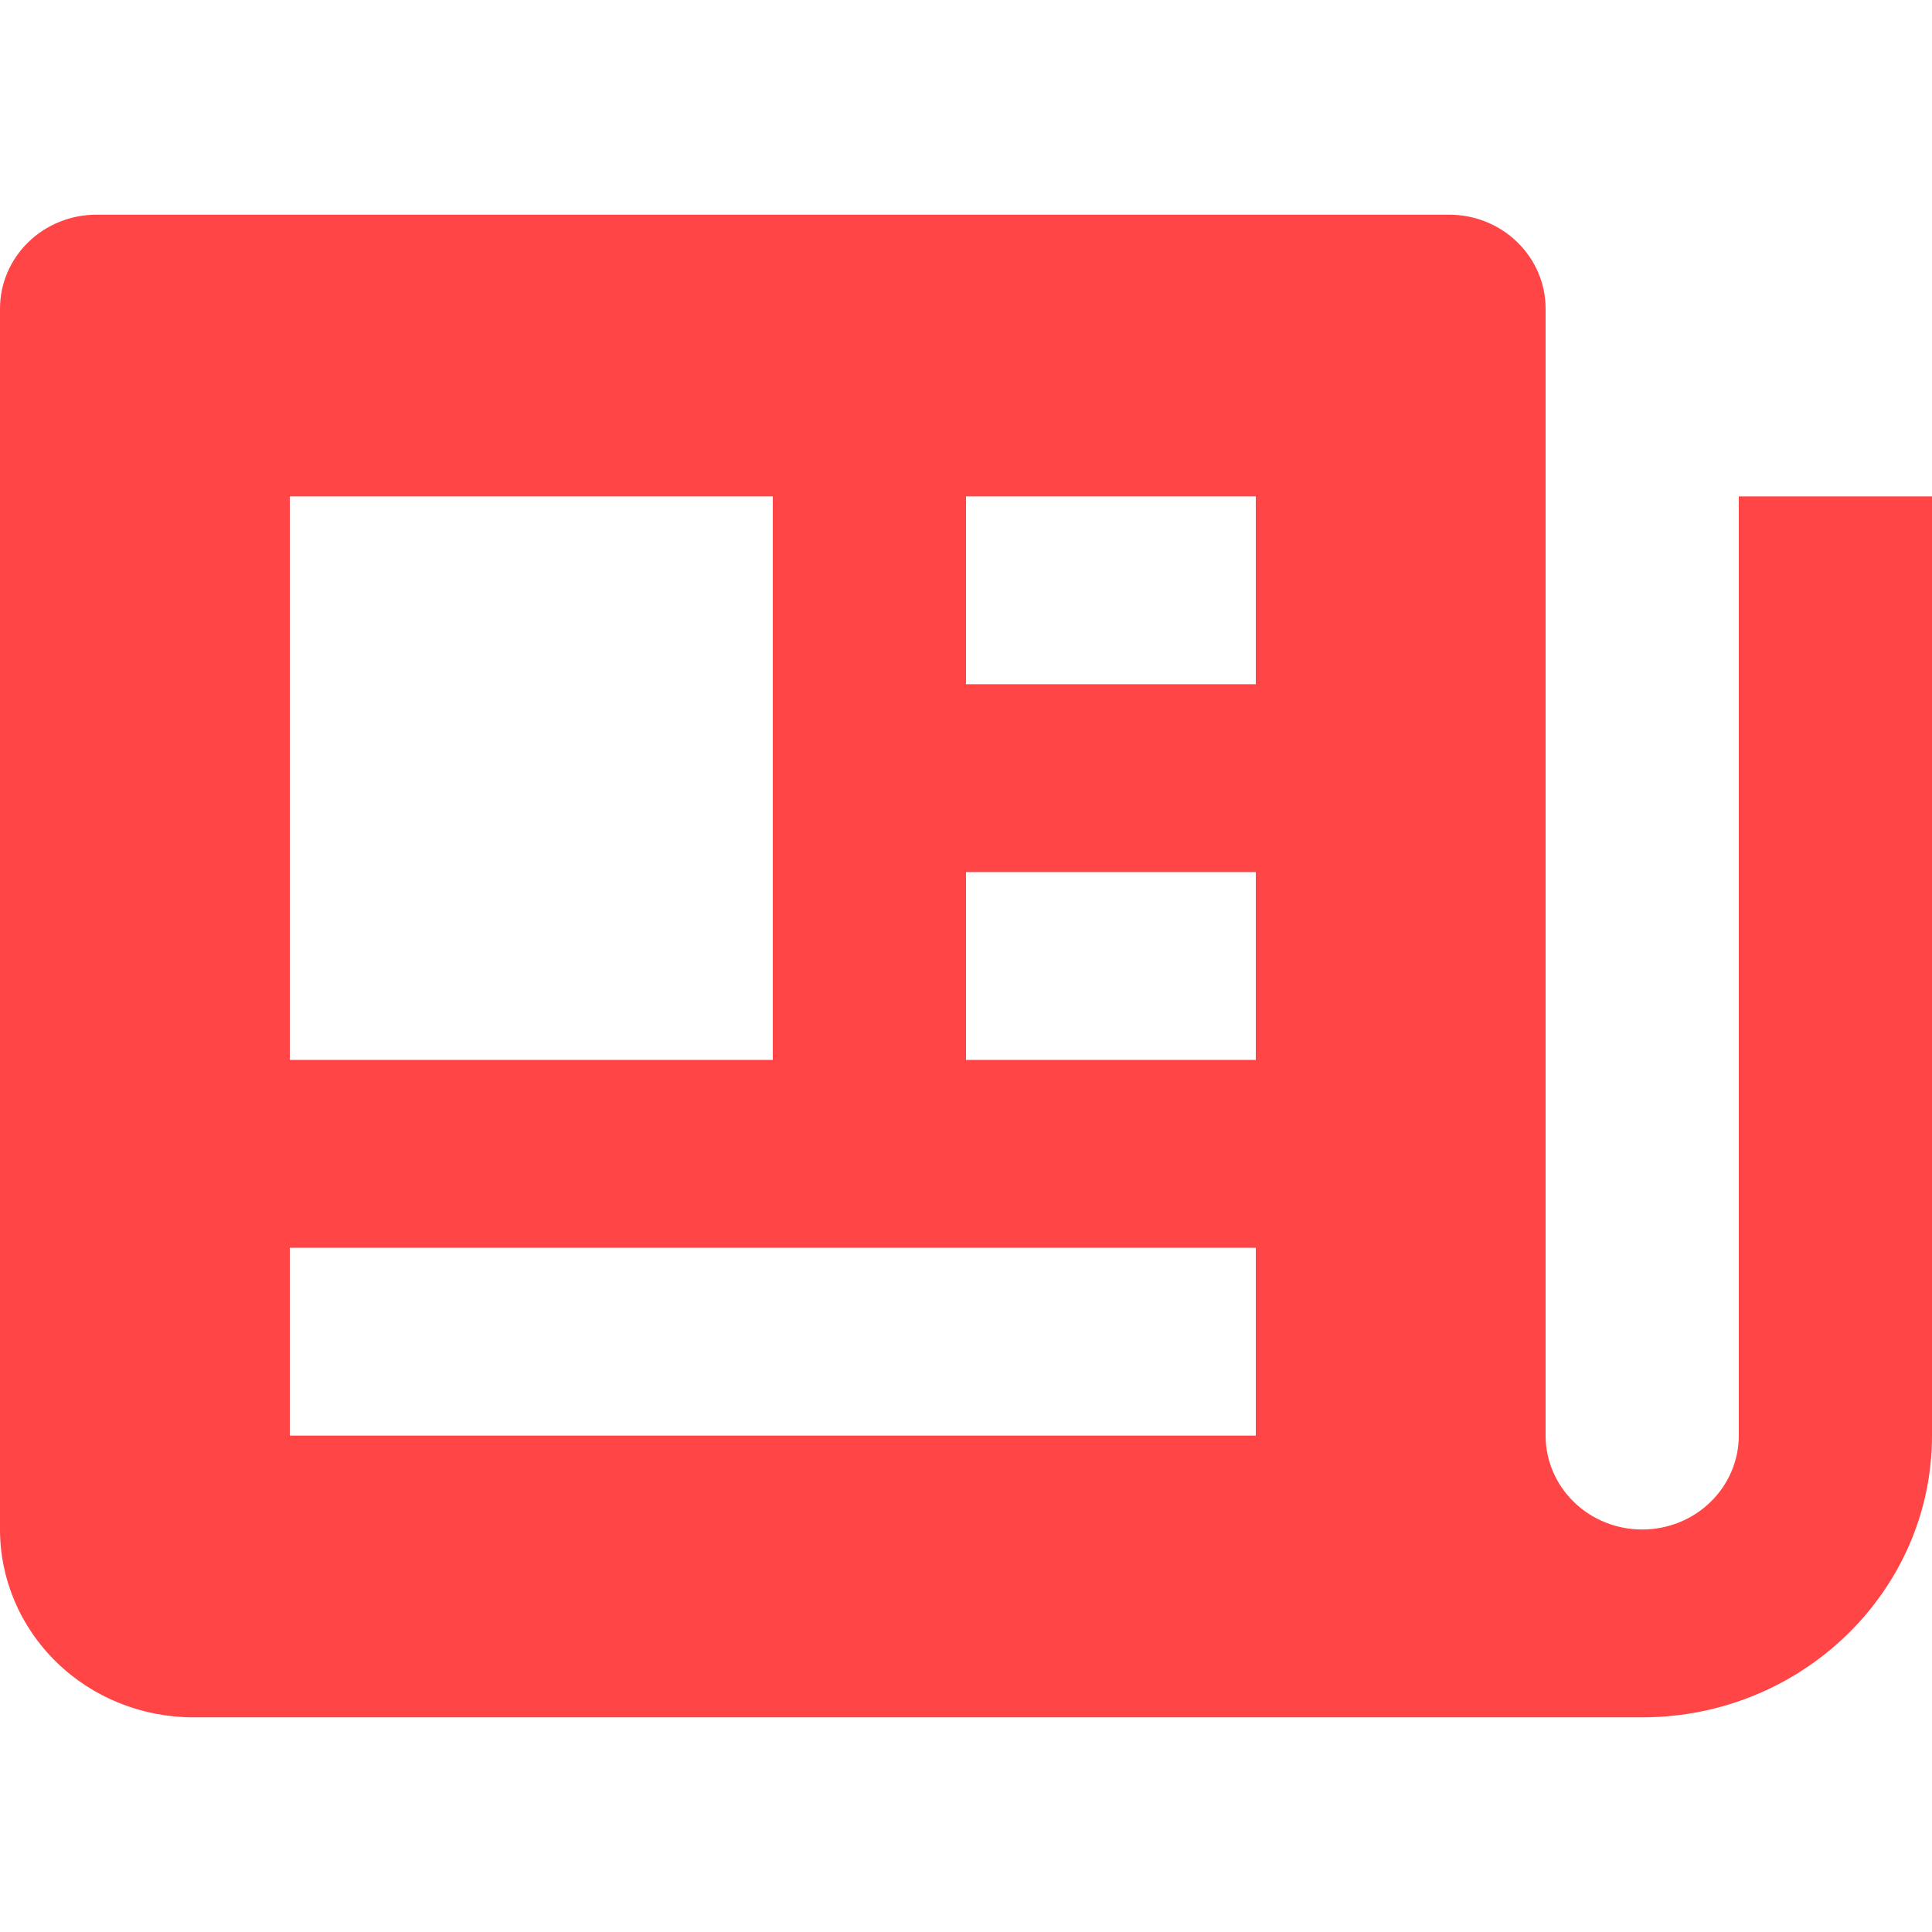
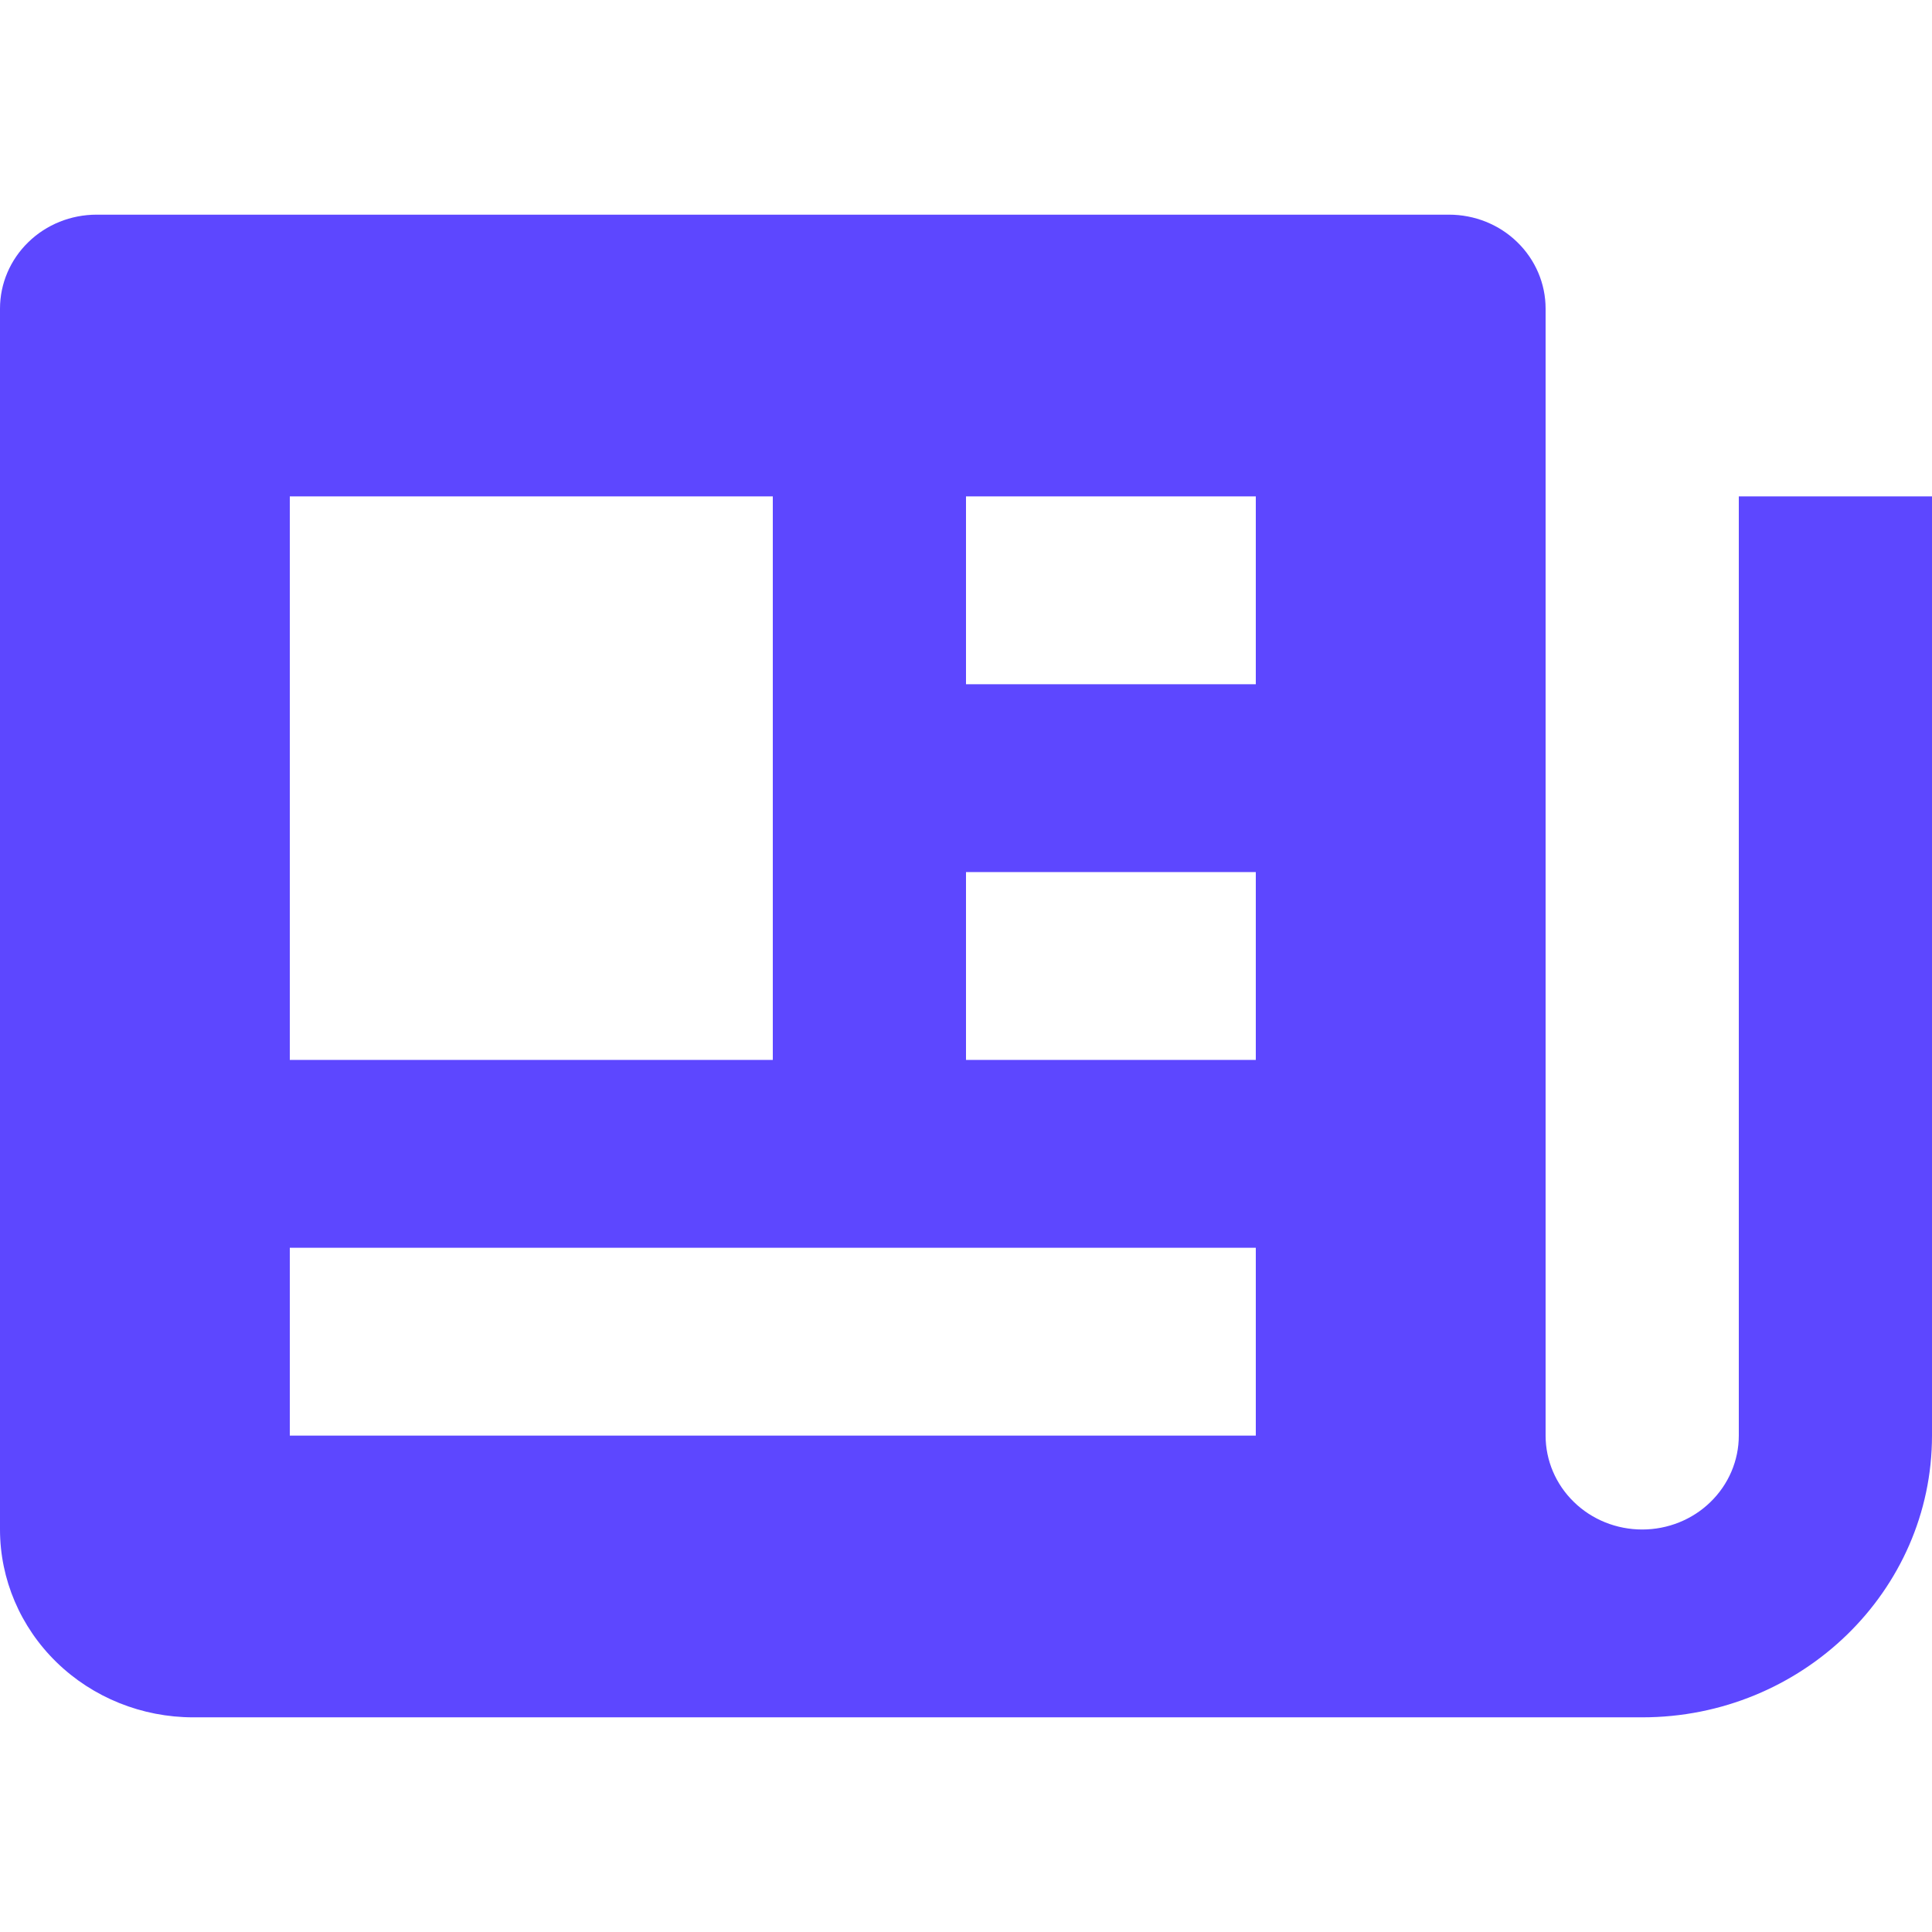
<svg xmlns="http://www.w3.org/2000/svg" width="18" height="18" viewBox="0 0 18 18" fill="none">
-   <path d="M16.2 13.375C16.2 13.607 16.105 13.83 15.936 13.994C15.768 14.158 15.539 14.25 15.3 14.25C15.061 14.25 14.832 14.158 14.664 13.994C14.495 13.83 14.4 13.607 14.4 13.375V2.875C14.4 2.643 14.305 2.42 14.136 2.256C13.968 2.092 13.739 2 13.5 2H0.9C0.661 2 0.432 2.092 0.264 2.256C0.095 2.42 0 2.643 0 2.875V14.25C0 14.714 0.19 15.159 0.527 15.487C0.865 15.816 1.323 16 1.8 16H15.3C16.789 16 18 14.822 18 13.375V4.625H16.2V13.375ZM9 4.625H11.7V6.375H9V4.625ZM9 8.125H11.7V9.875H9V8.125ZM2.7 4.625H7.2V9.875H2.7V4.625ZM2.7 13.375V11.625H11.7V13.375H2.7Z" fill="#ff4545" />
+   <path d="M16.2 13.375C16.2 13.607 16.105 13.83 15.936 13.994C15.768 14.158 15.539 14.25 15.3 14.25C15.061 14.25 14.832 14.158 14.664 13.994C14.495 13.83 14.4 13.607 14.4 13.375V2.875C14.4 2.643 14.305 2.42 14.136 2.256C13.968 2.092 13.739 2 13.5 2H0.9C0.661 2 0.432 2.092 0.264 2.256C0.095 2.42 0 2.643 0 2.875V14.25C0 14.714 0.19 15.159 0.527 15.487C0.865 15.816 1.323 16 1.8 16H15.3C16.789 16 18 14.822 18 13.375V4.625H16.2V13.375ZM9 4.625H11.7V6.375H9V4.625ZM9 8.125H11.7V9.875H9V8.125ZM2.7 4.625H7.2V9.875H2.7V4.625ZM2.7 13.375V11.625H11.7V13.375H2.7Z" fill="#5d47ff" />
</svg>
